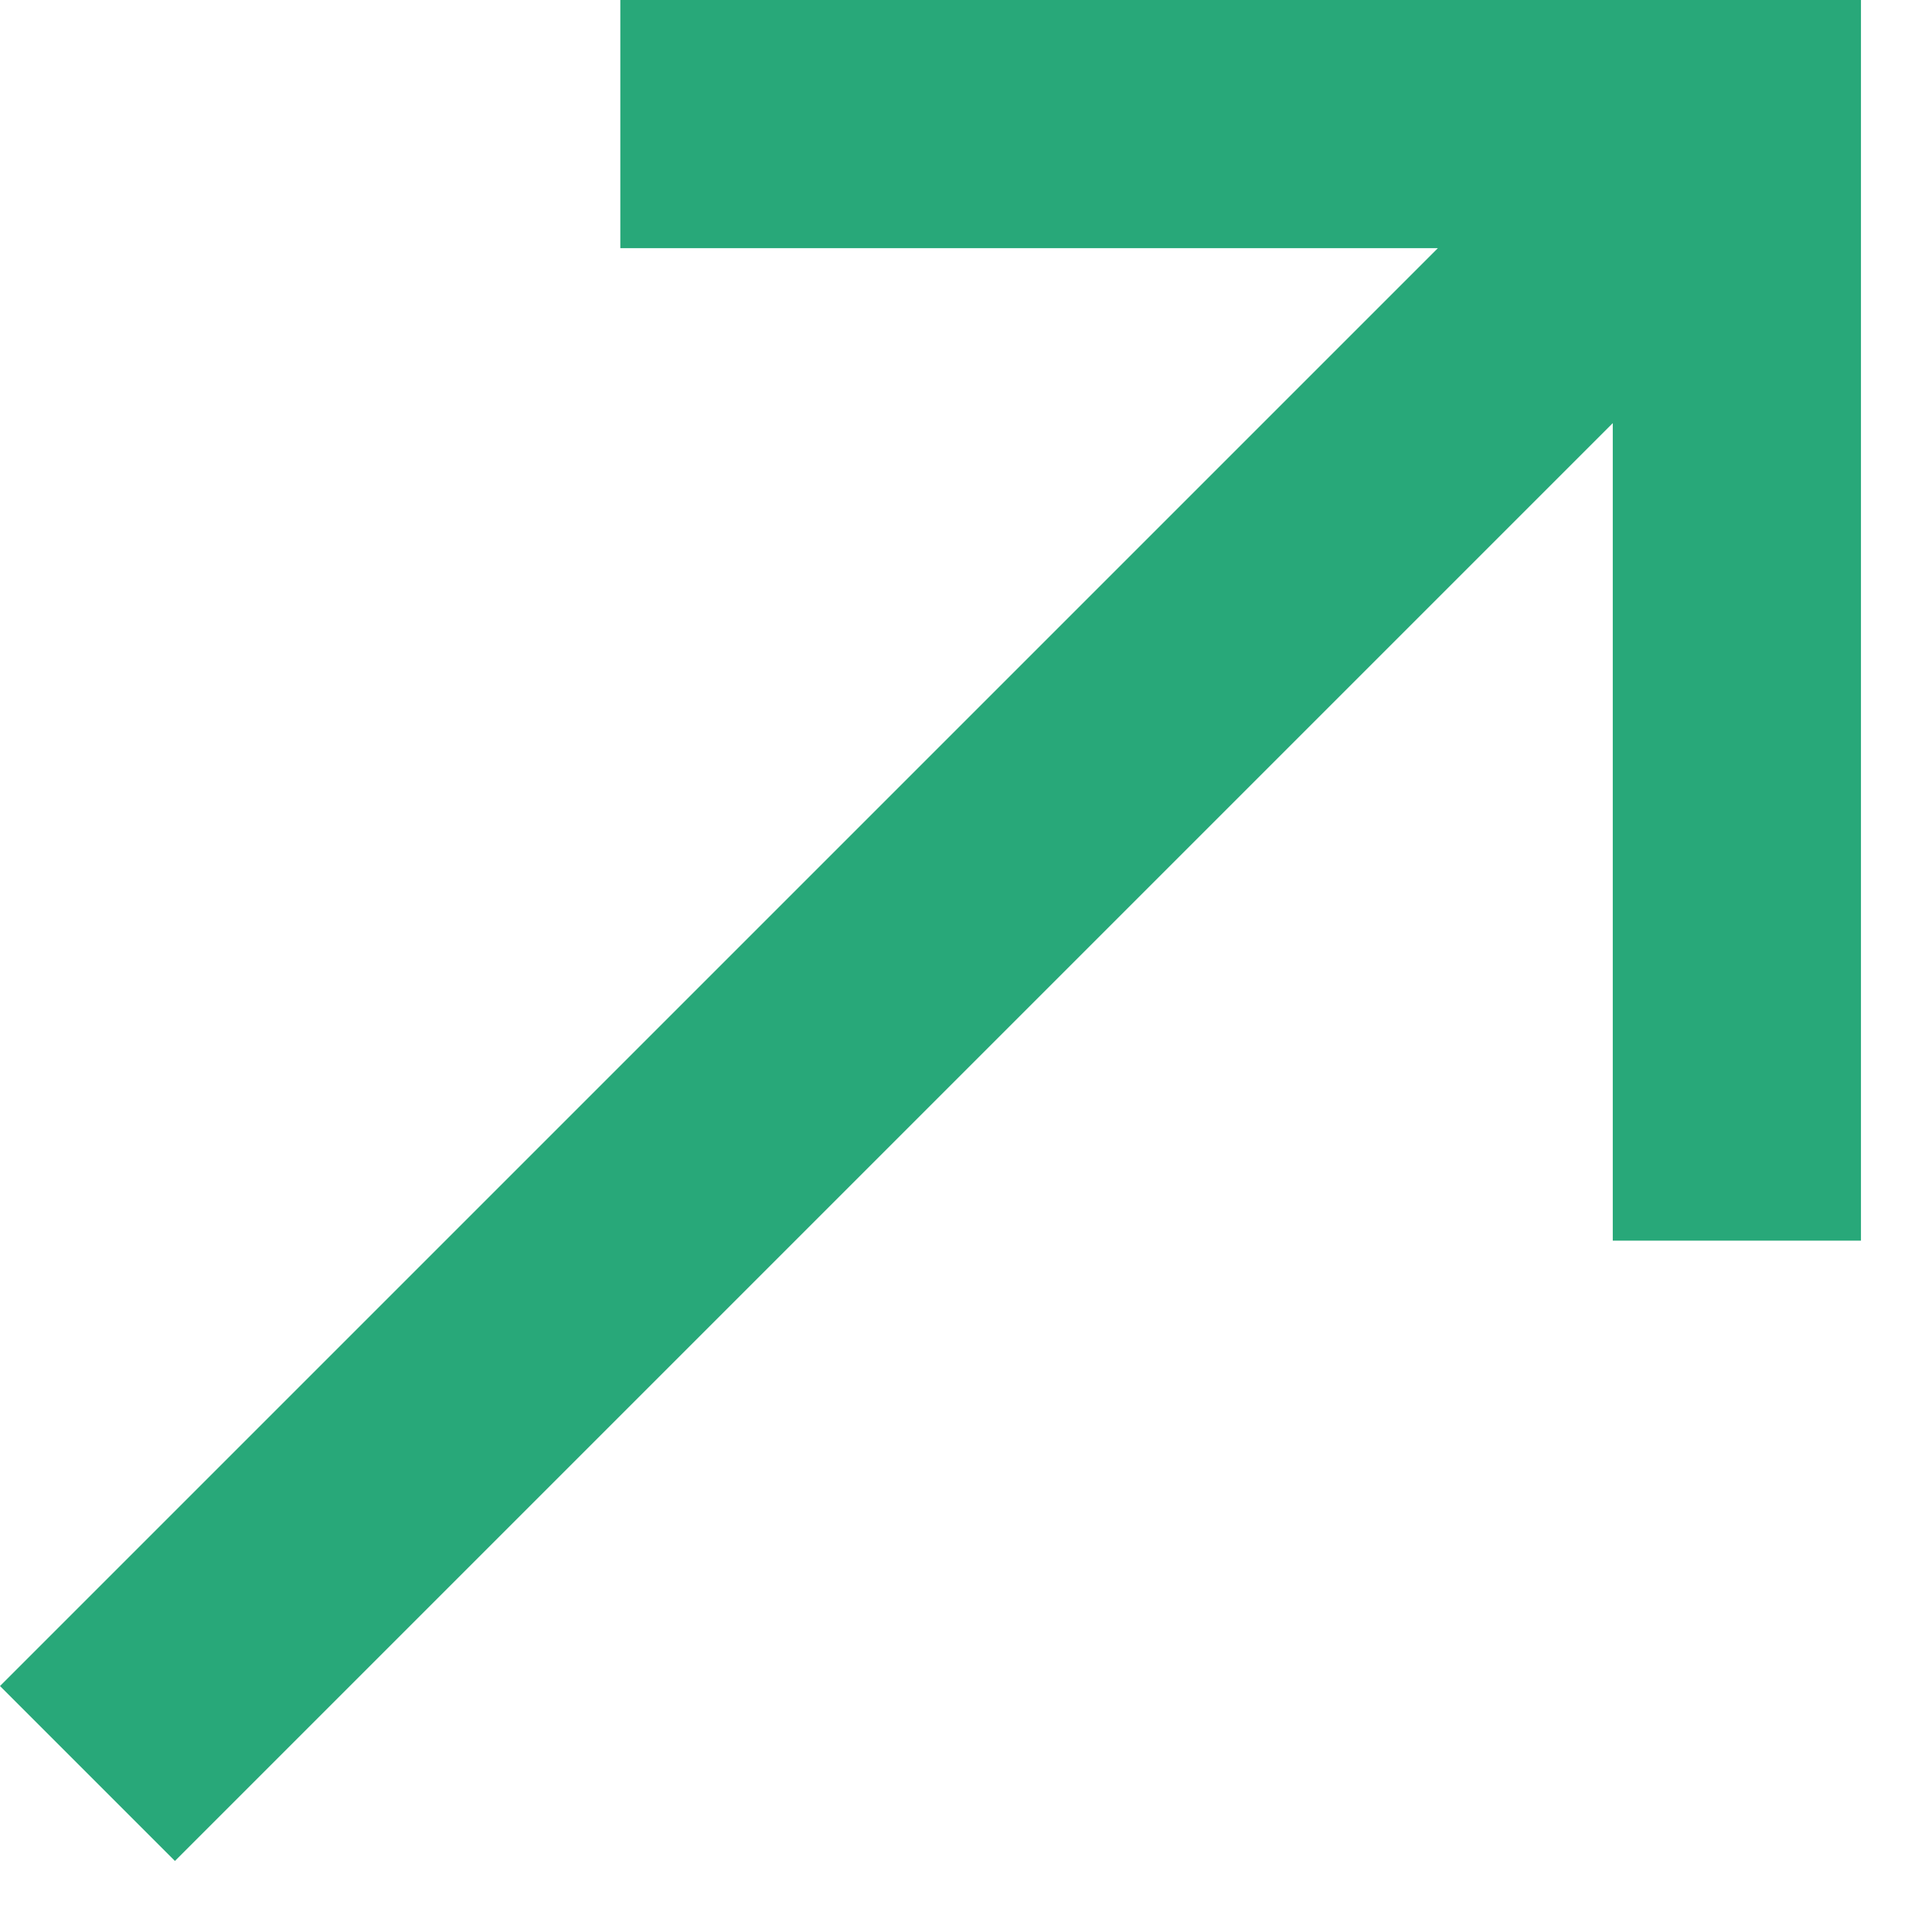
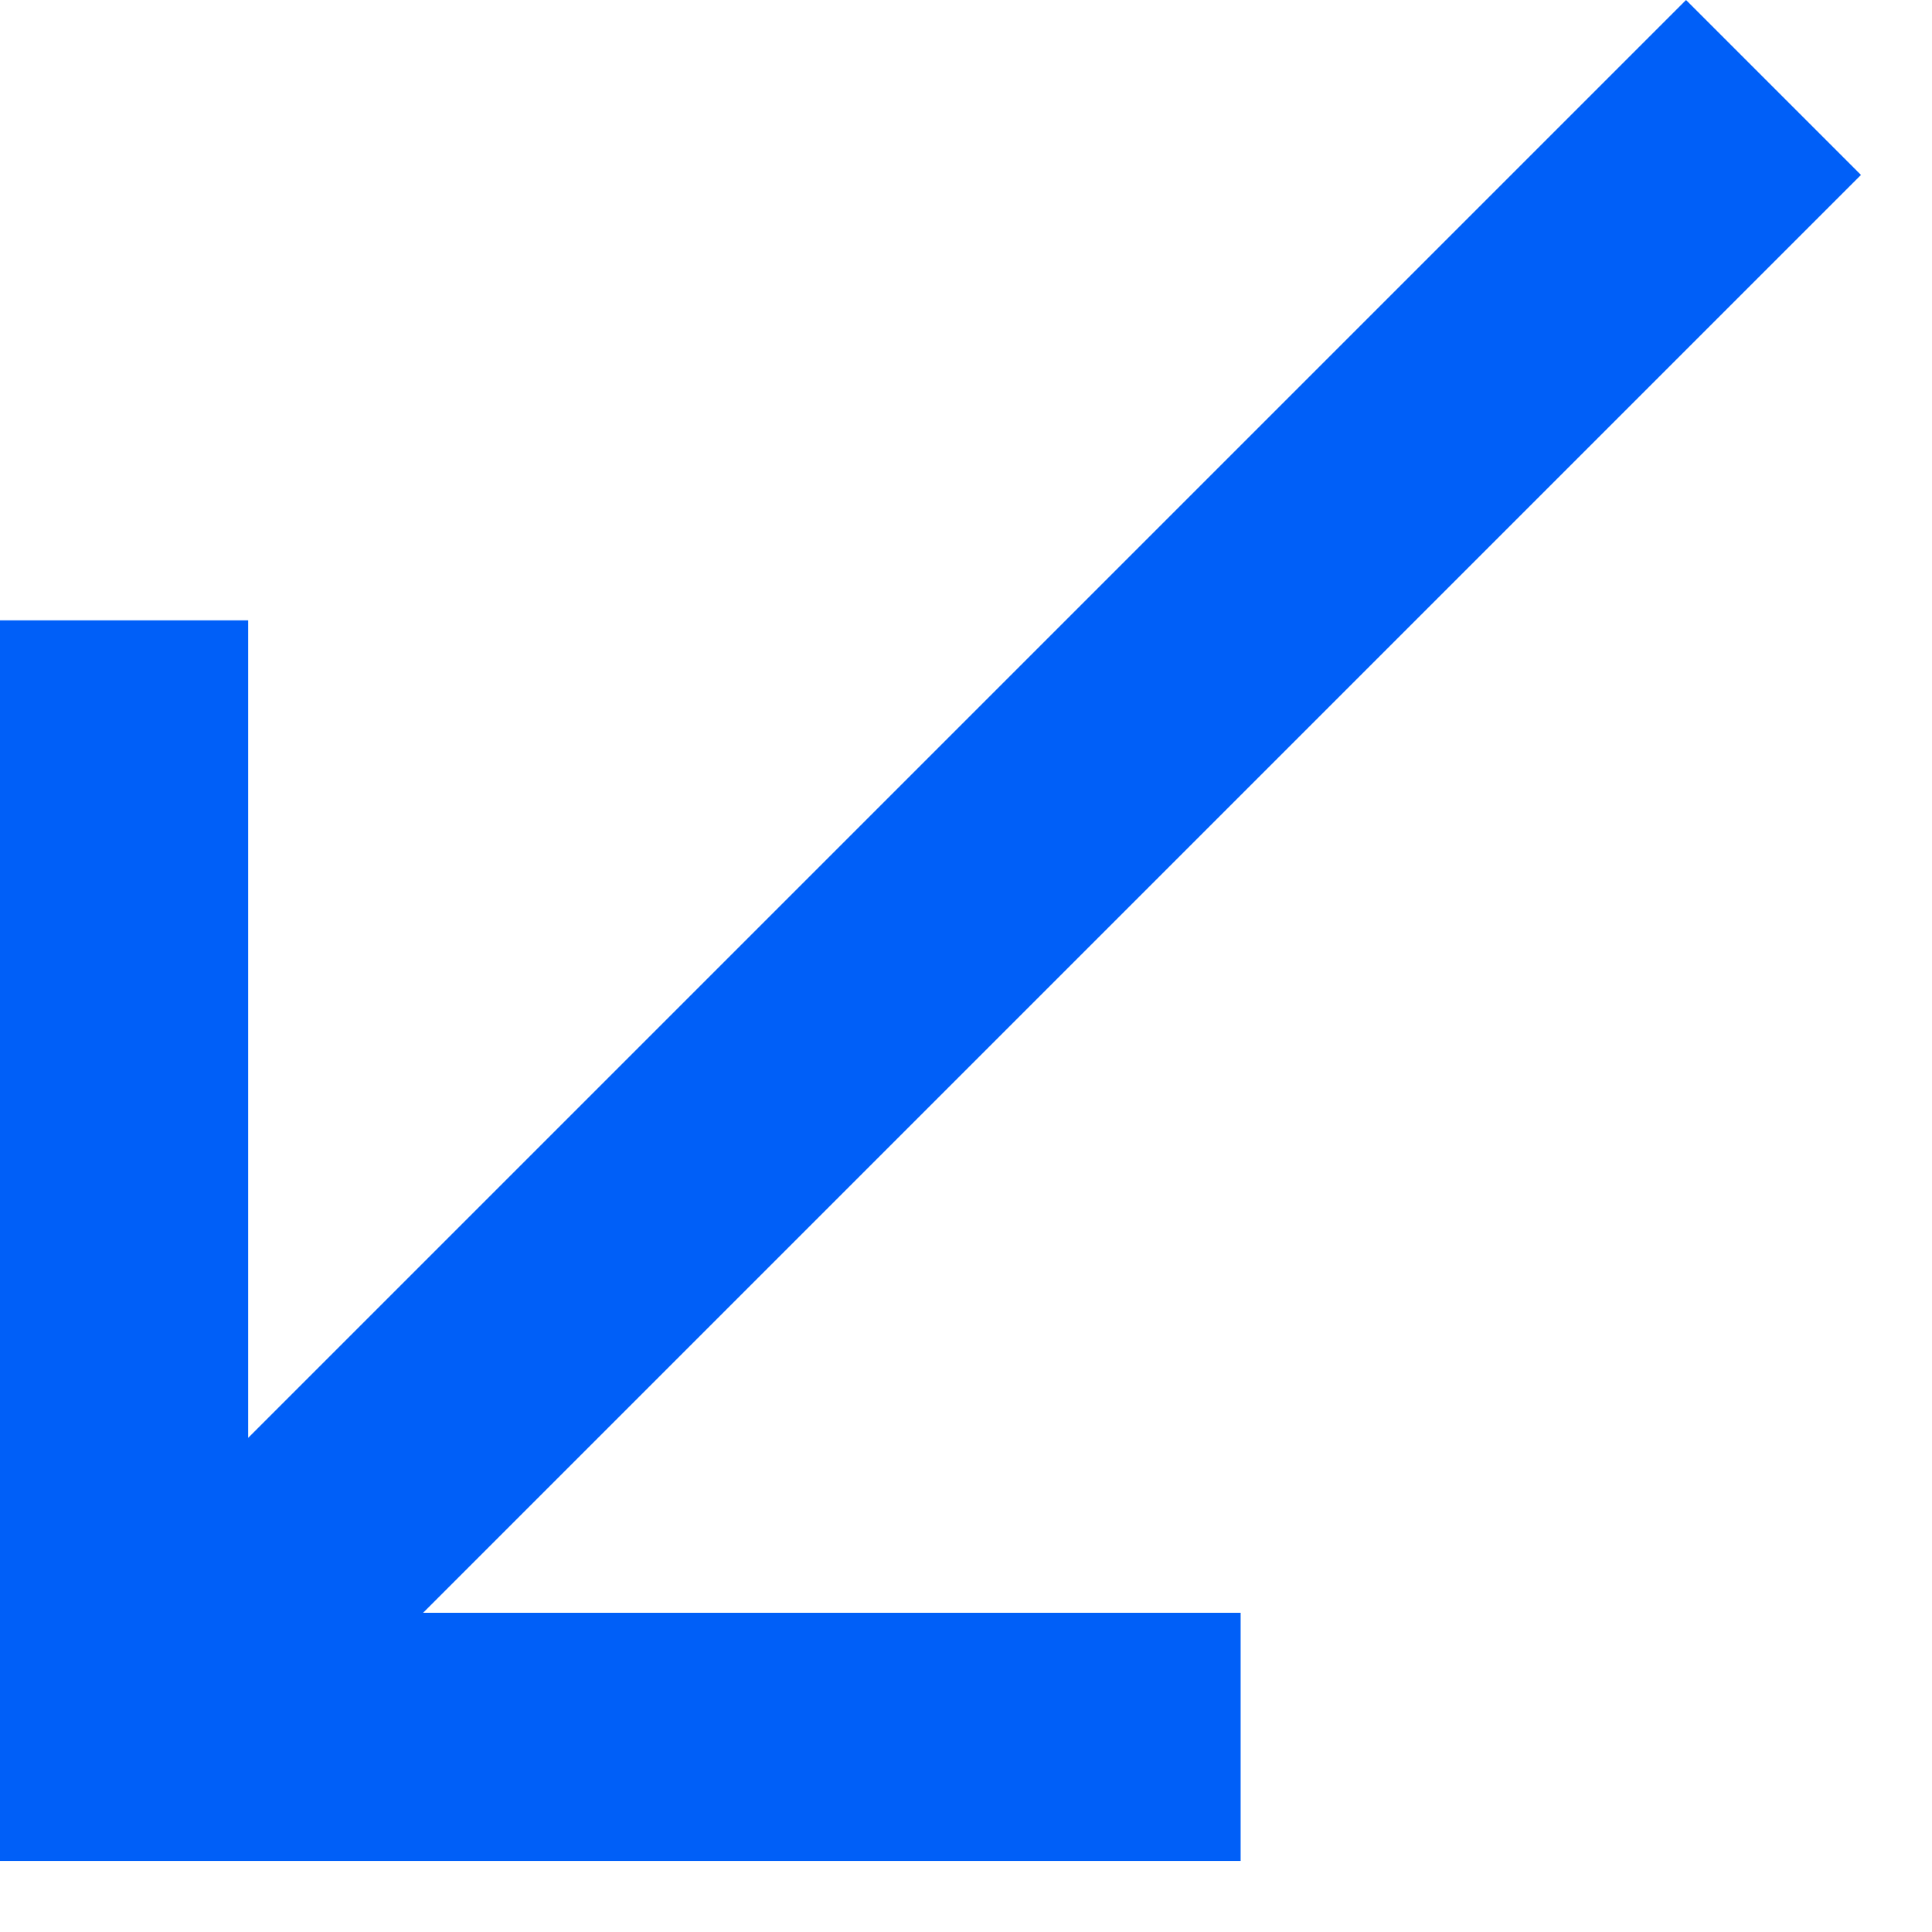
<svg xmlns="http://www.w3.org/2000/svg" width="13" height="13" viewBox="0 0 13 13" fill="none">
-   <path d="M0 11.345L1.177 12.522L10.852 2.847L10.852 8.348H12.522L12.522 -1.04904e-05L4.174 -1.04904e-05V1.67L9.675 1.67L0 11.345Z" fill="#28A879" />
+   <path d="M12.522 1.177L11.345 0L1.67 9.675V4.174H0V12.522H8.348V10.852H2.847L12.522 1.177Z" fill="#005FF8" />
</svg>
